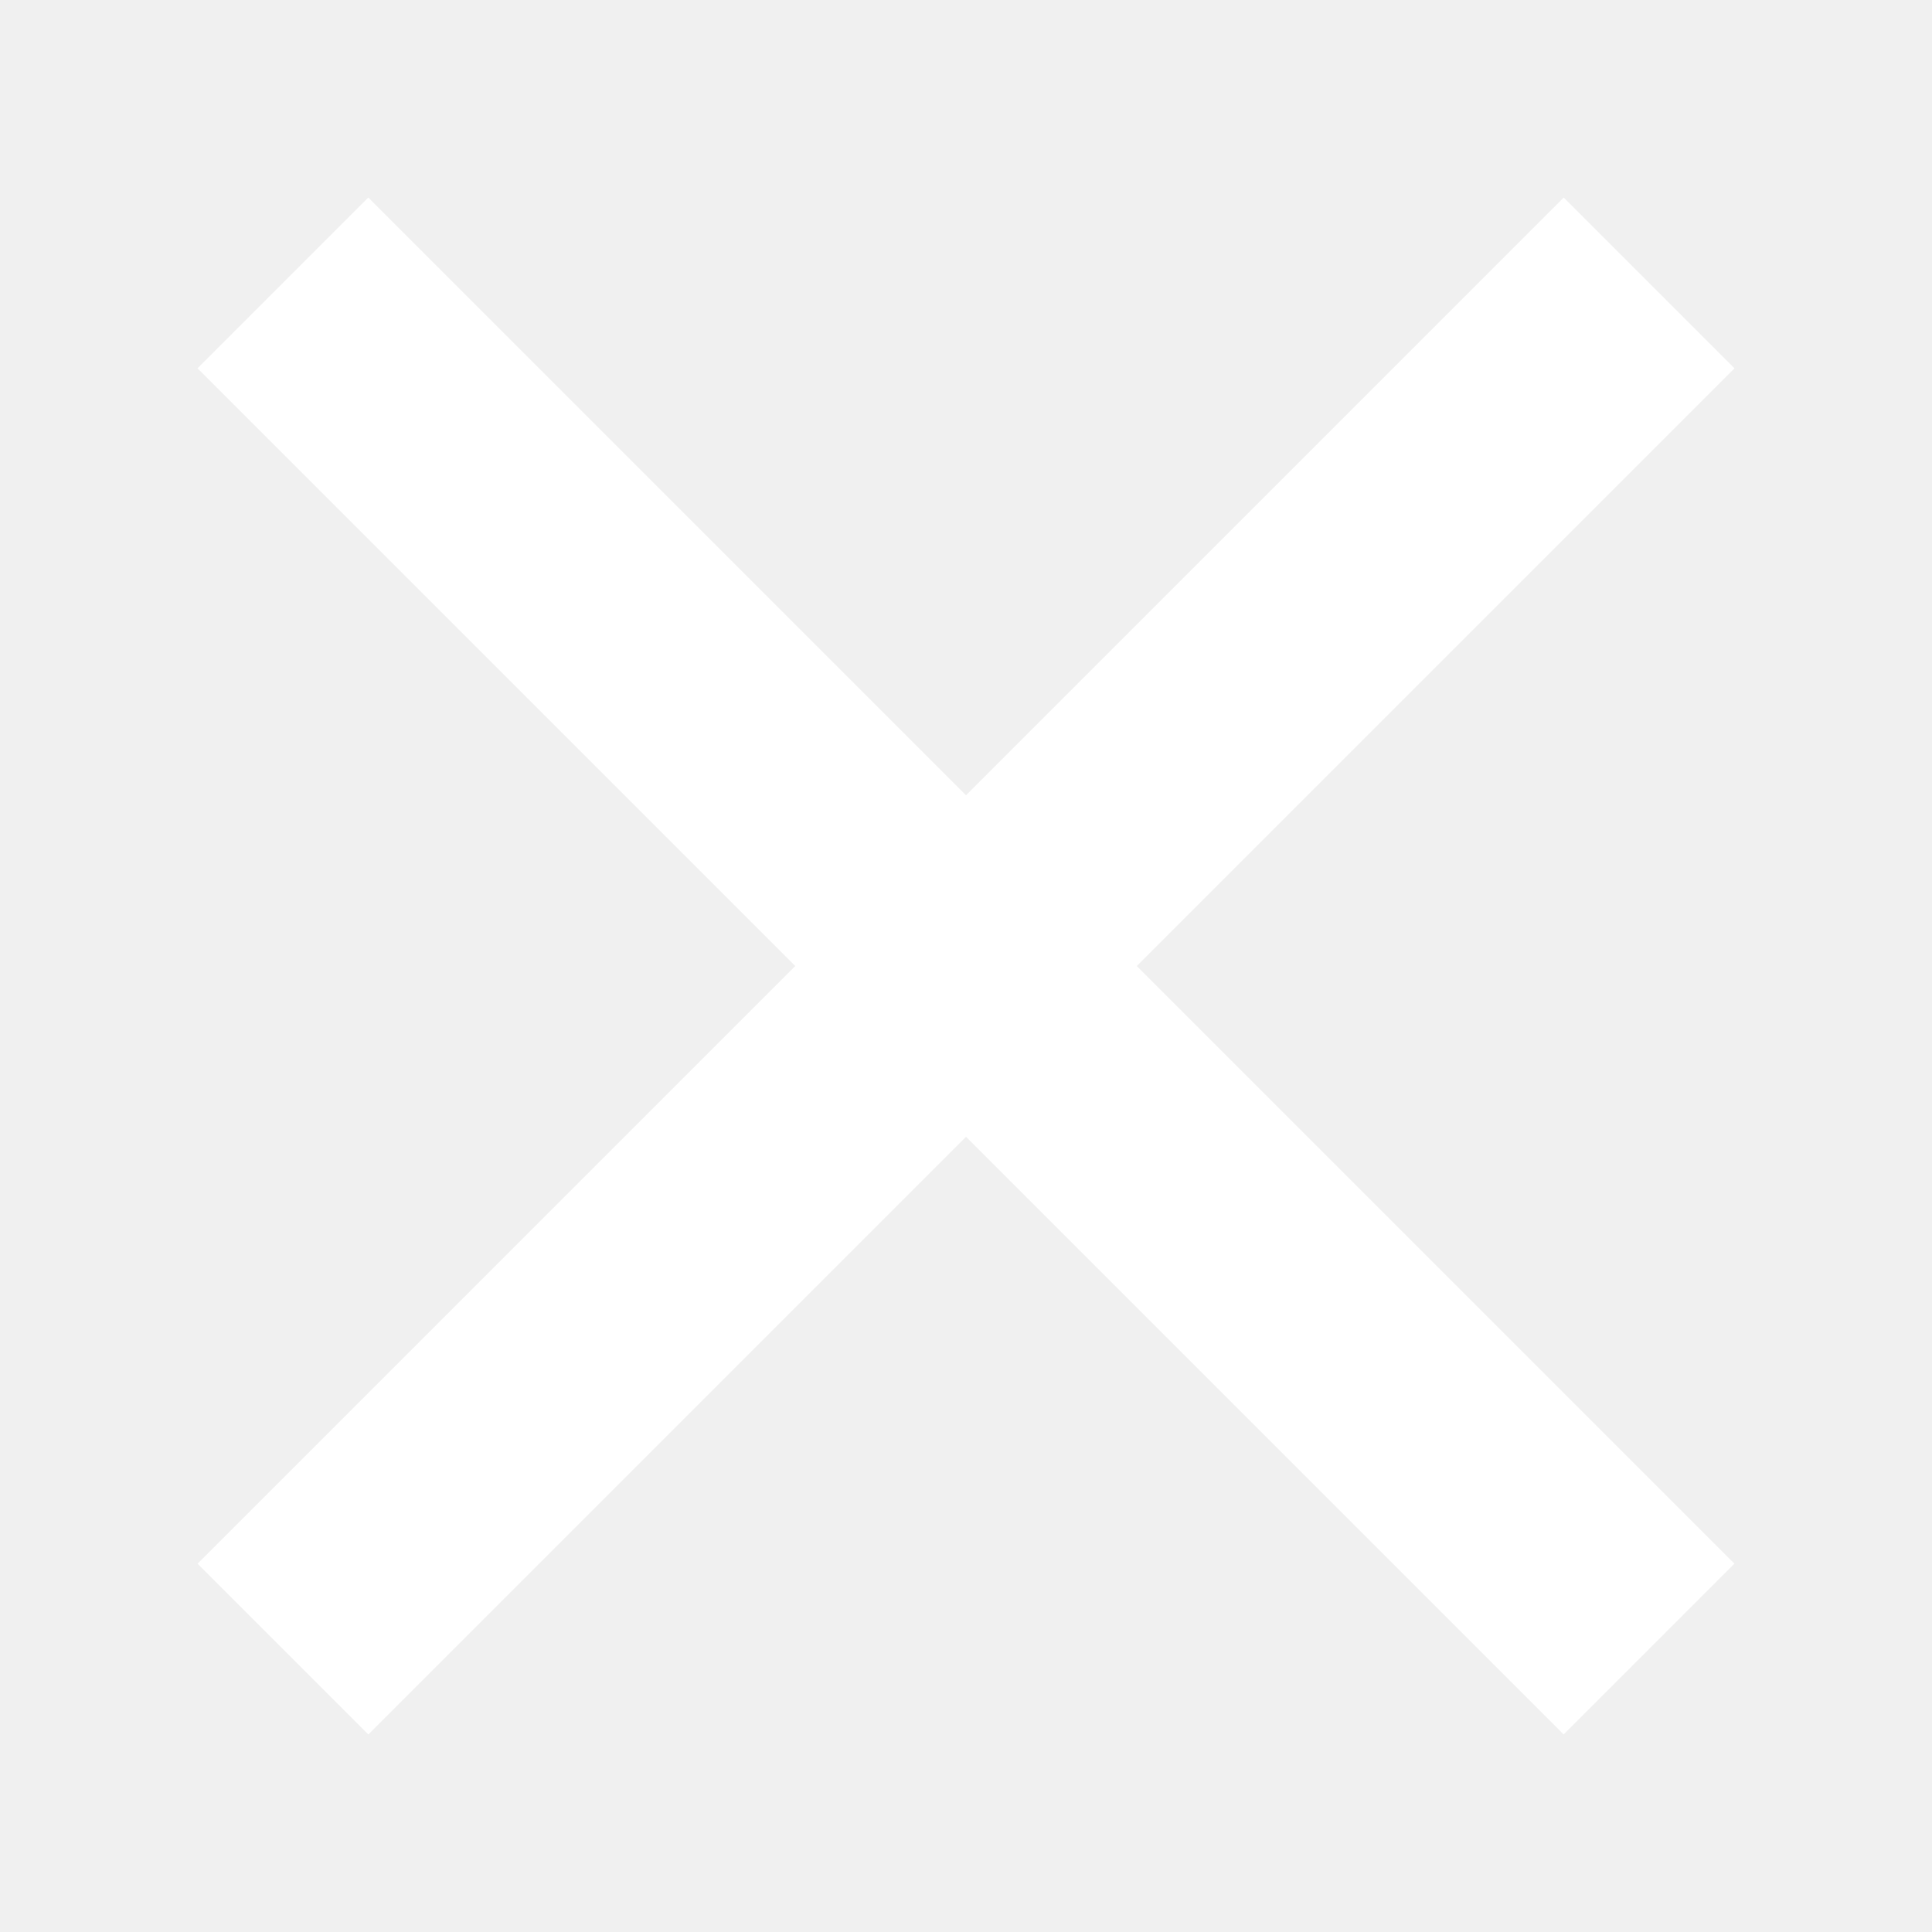
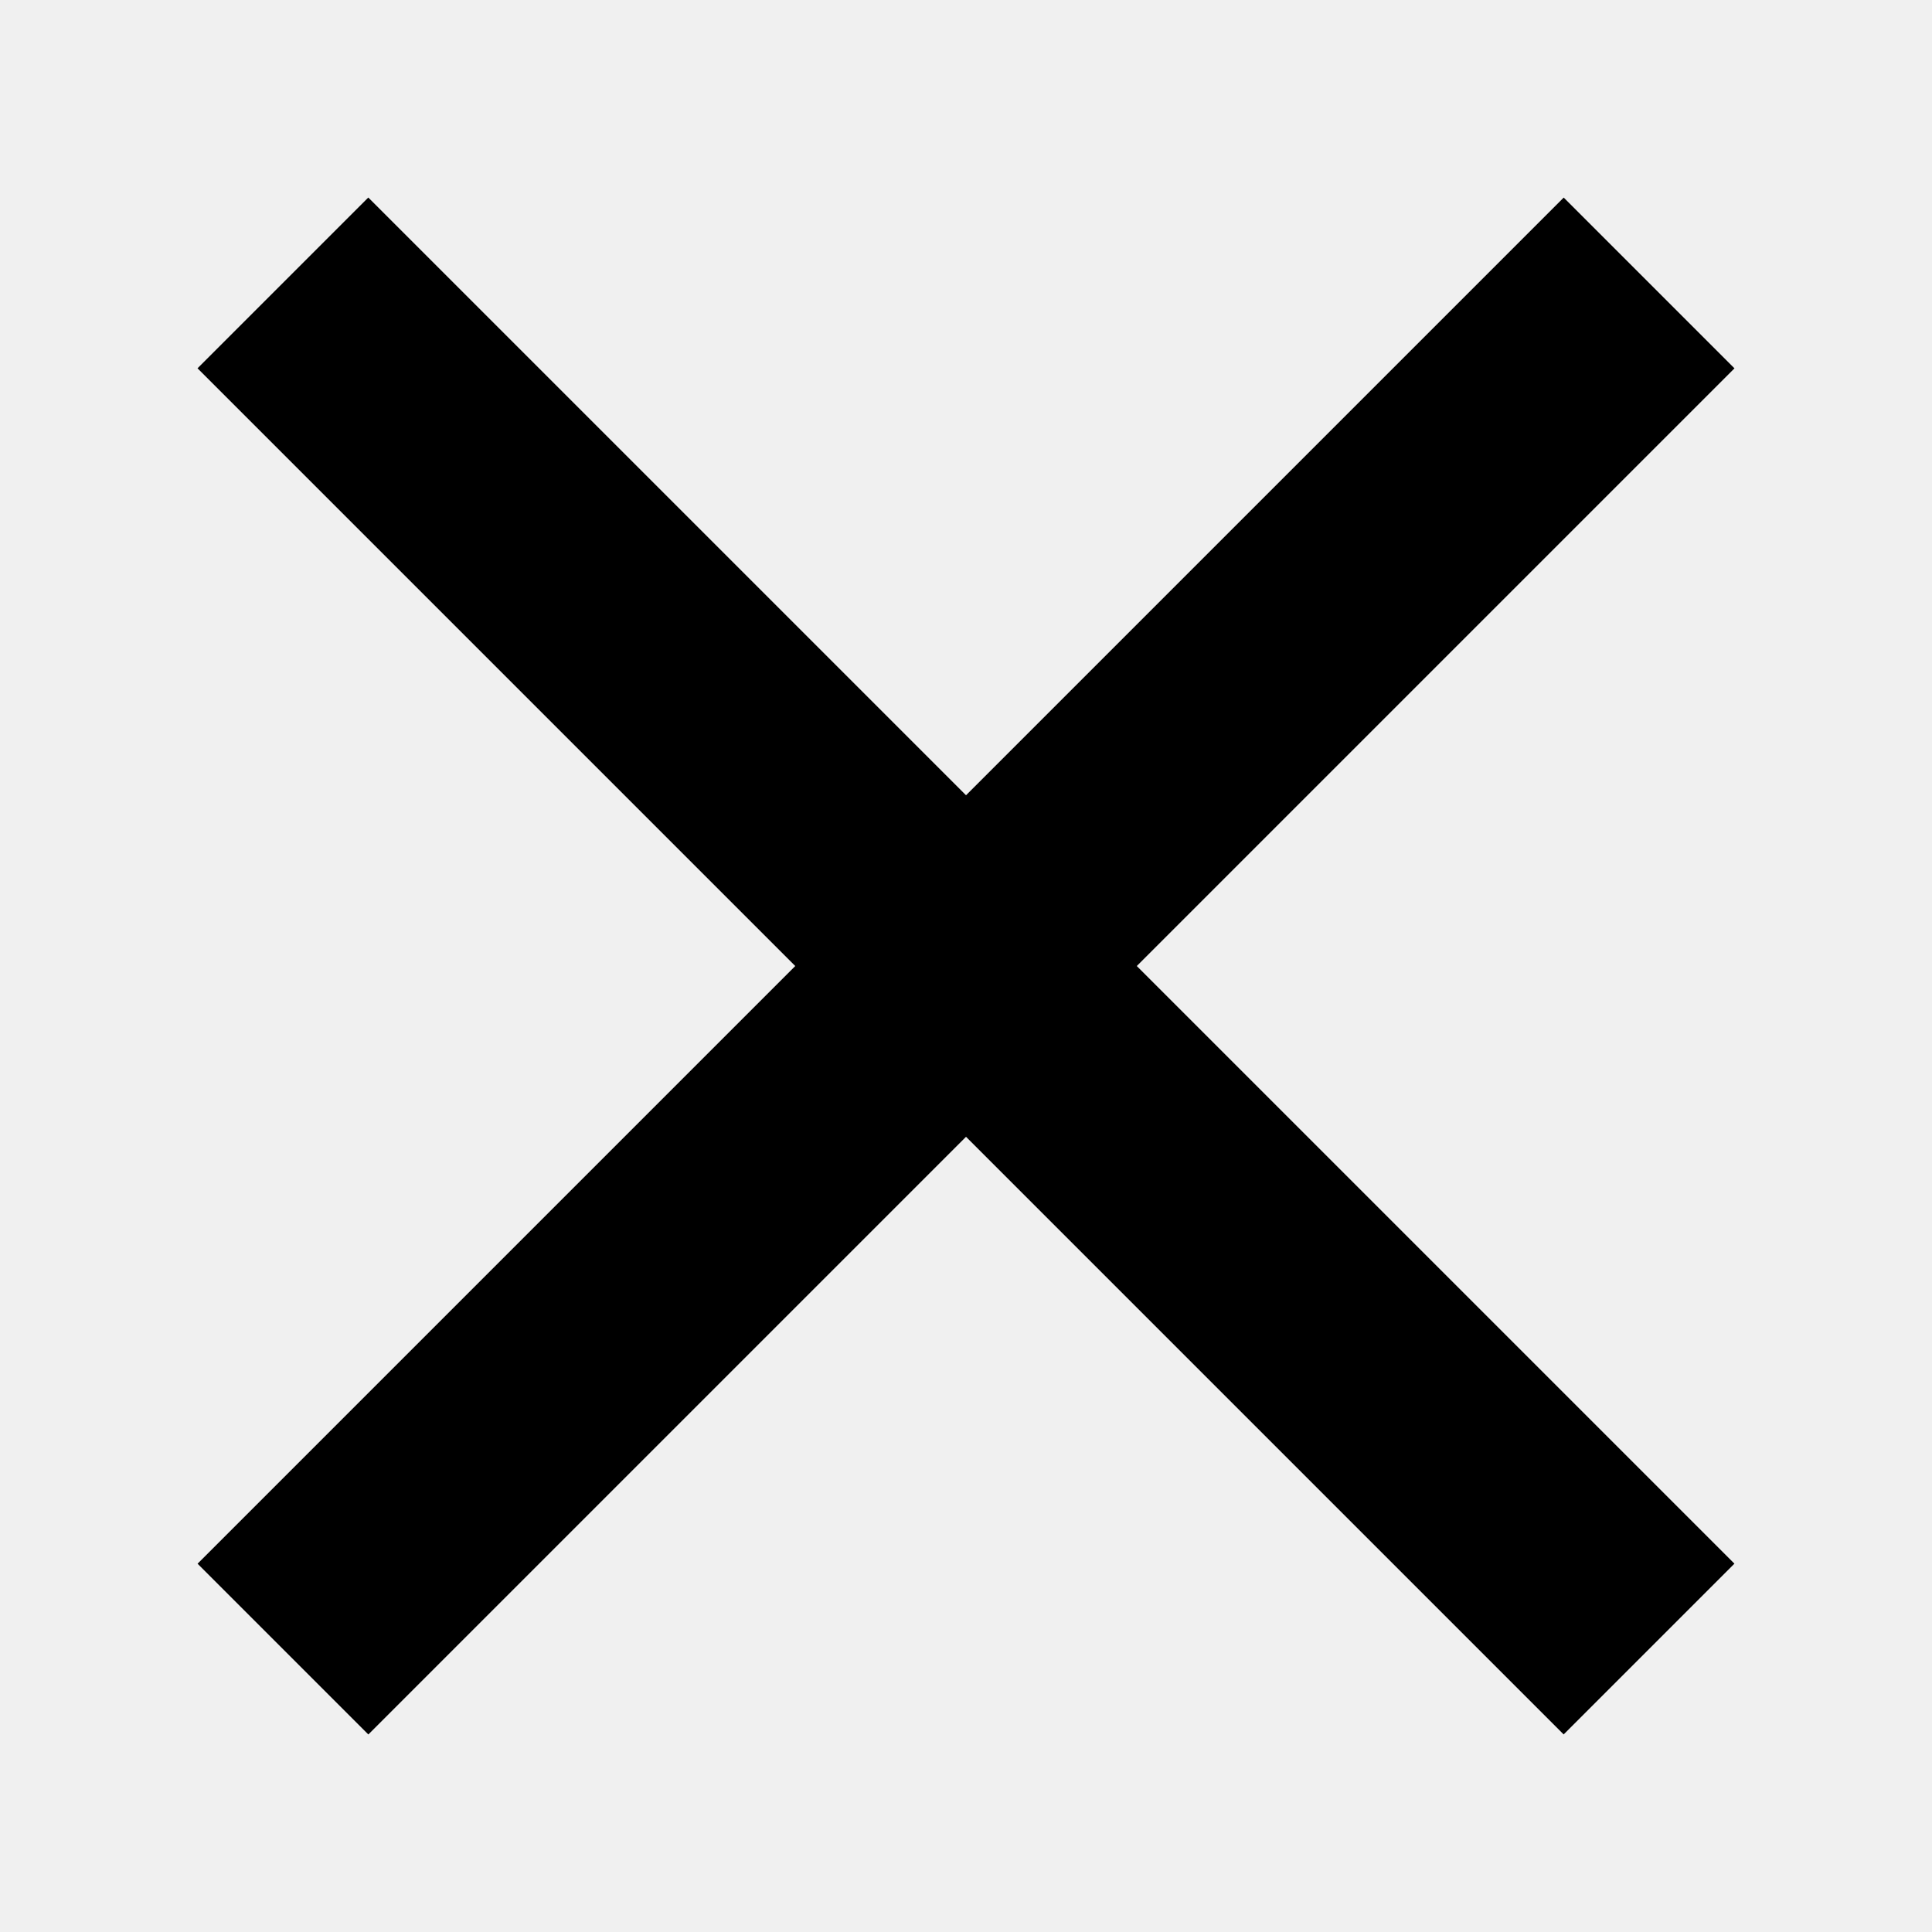
<svg xmlns="http://www.w3.org/2000/svg" width="16" height="16" viewBox="0 0 16 16" fill="none">
-   <rect x="1.636" y="12.95" width="16" height="2" transform="rotate(-45 1.63599 12.9497)" fill="white" />
-   <rect x="12.95" y="14.364" width="16" height="2" transform="rotate(-135 12.9497 14.364)" fill="white" />
+   <rect x="1.636" y="12.95" width="16" height="2" transform="rotate(-45 1.63599 12.9497)" fill="black" />
+   <rect x="12.95" y="14.364" width="16" height="2" transform="rotate(-135 12.9497 14.364)" fill="black" />
</svg>
